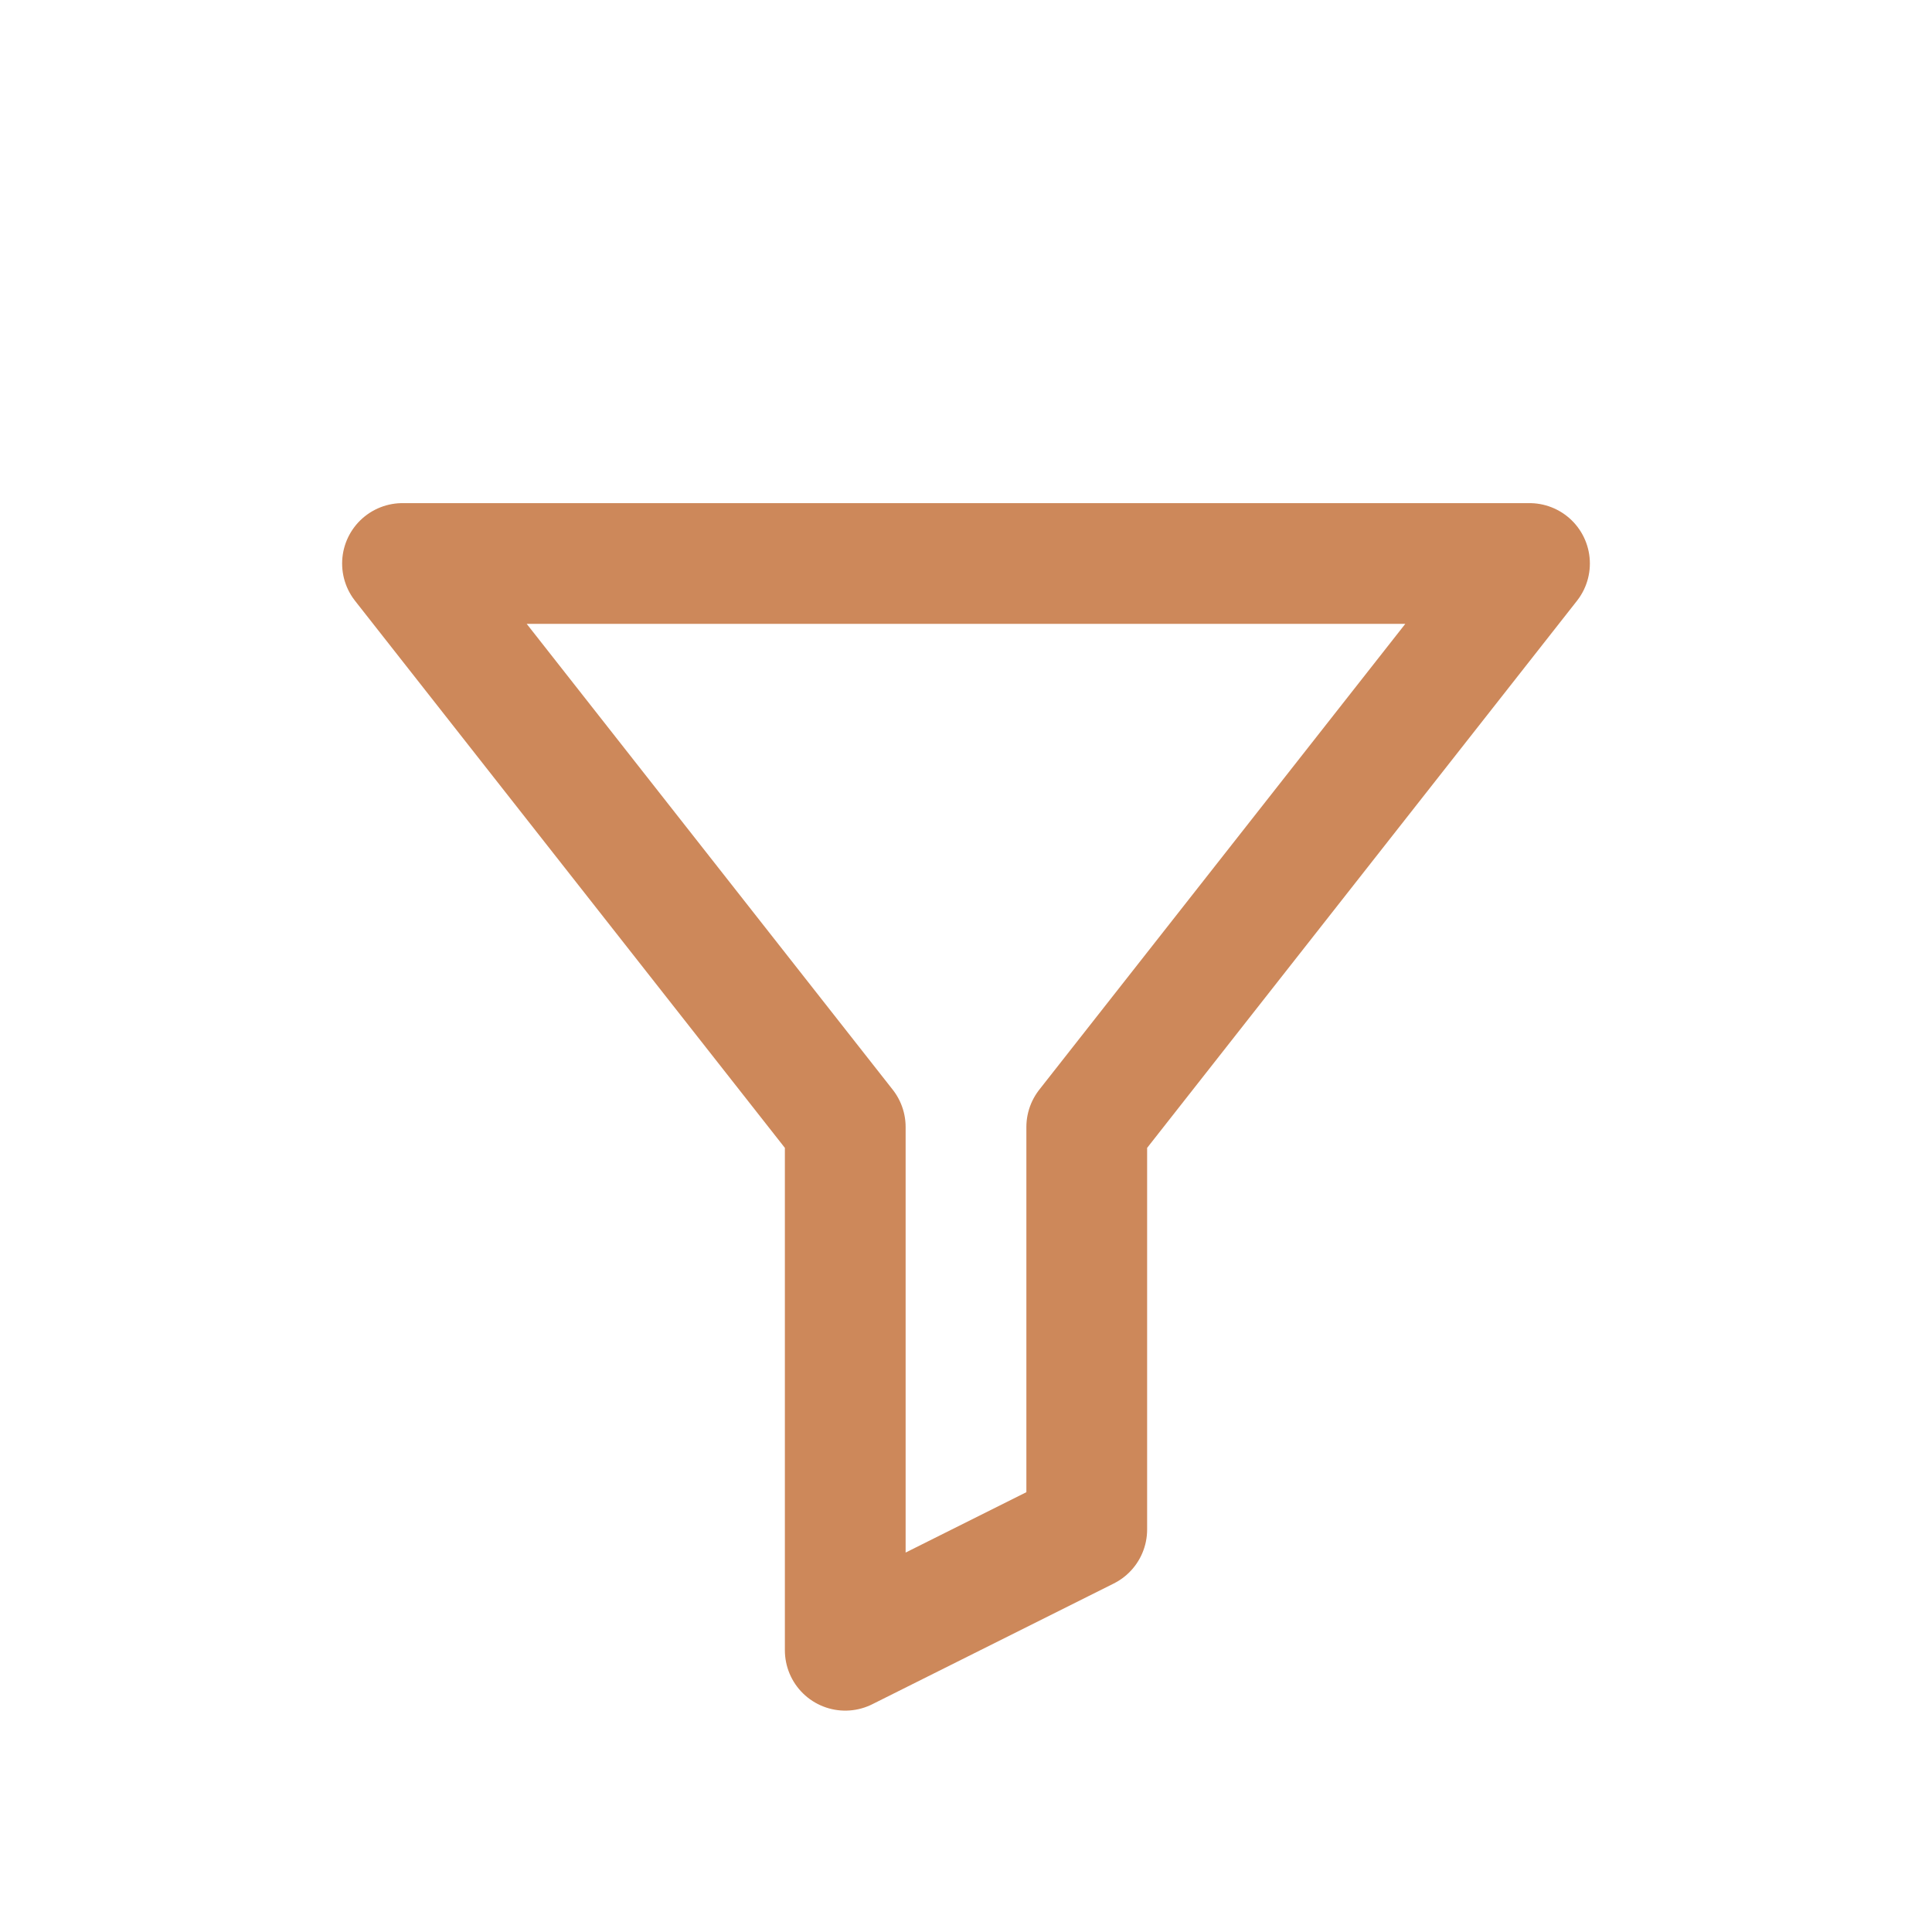
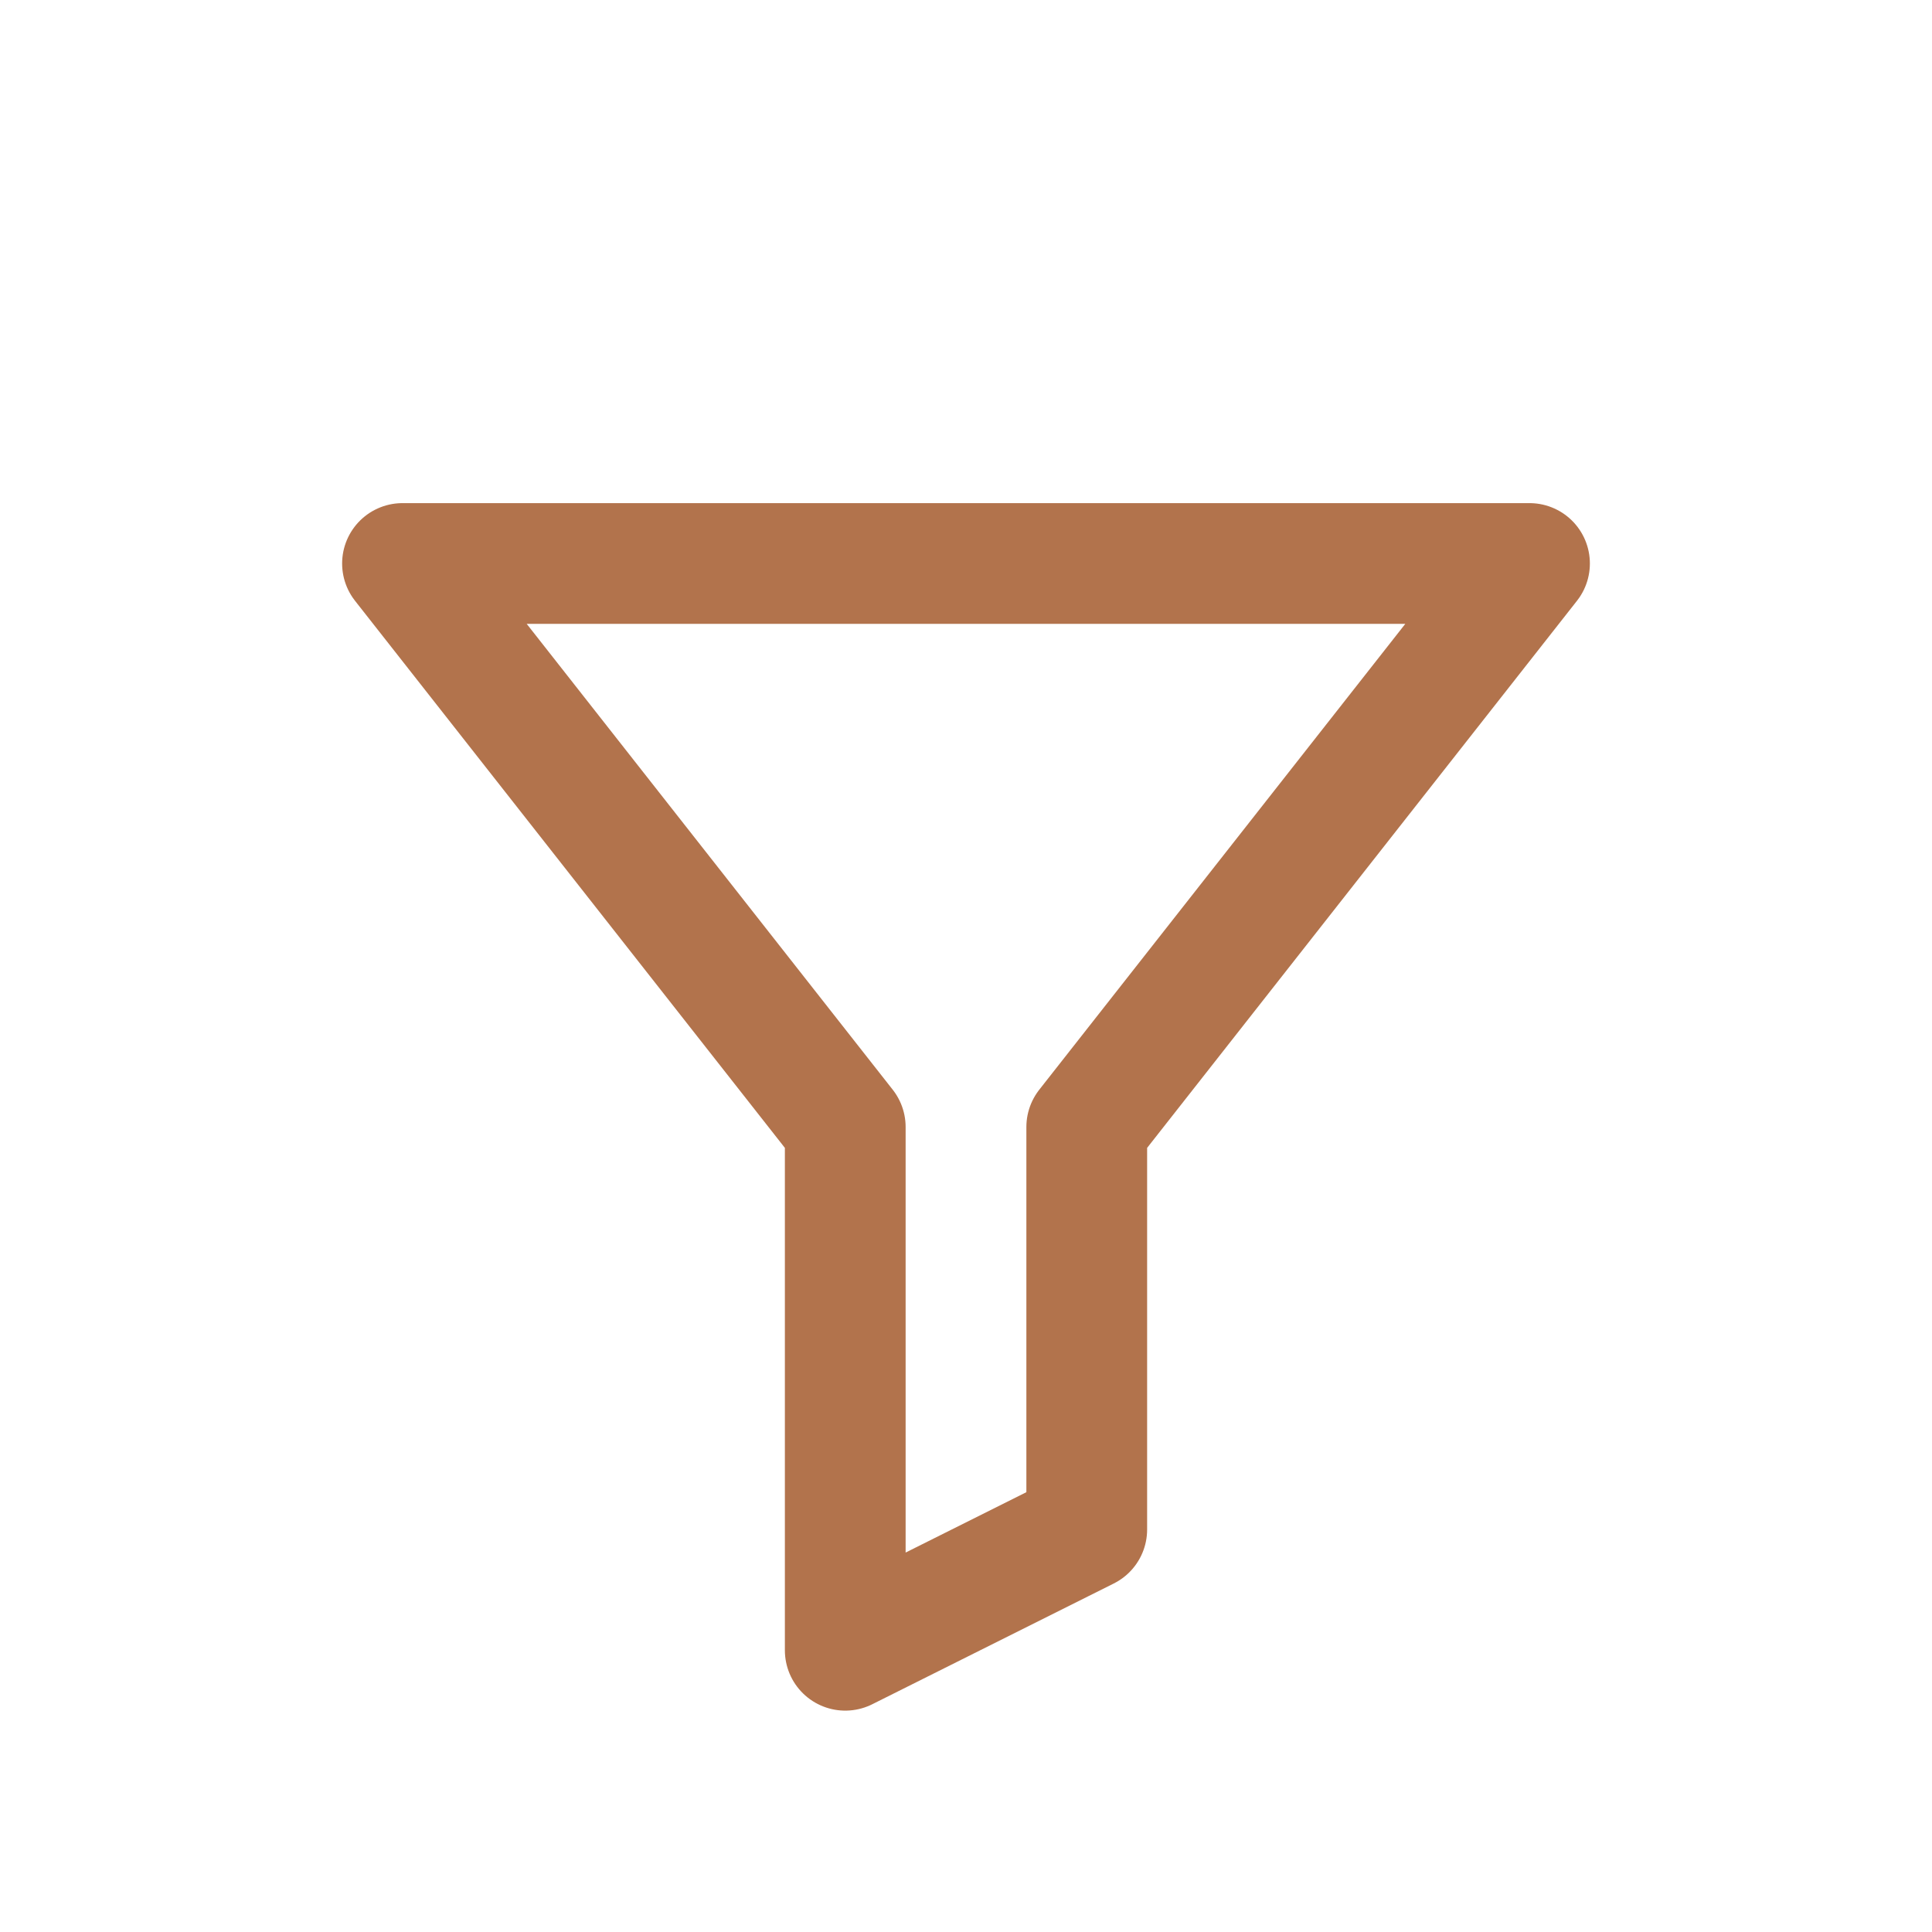
- <svg xmlns="http://www.w3.org/2000/svg" viewBox="0 0 48 48" fill="none" stroke="#CD885A" stroke-width="3" stroke-linecap="round" stroke-linejoin="round">
+ <svg xmlns="http://www.w3.org/2000/svg" viewBox="0 0 48 48" fill="none" stroke="#B2734C" stroke-width="3" stroke-linecap="round" stroke-linejoin="round">
  <path d="M10 14h28l-11 14v10l-6 3V28z" />
</svg>
